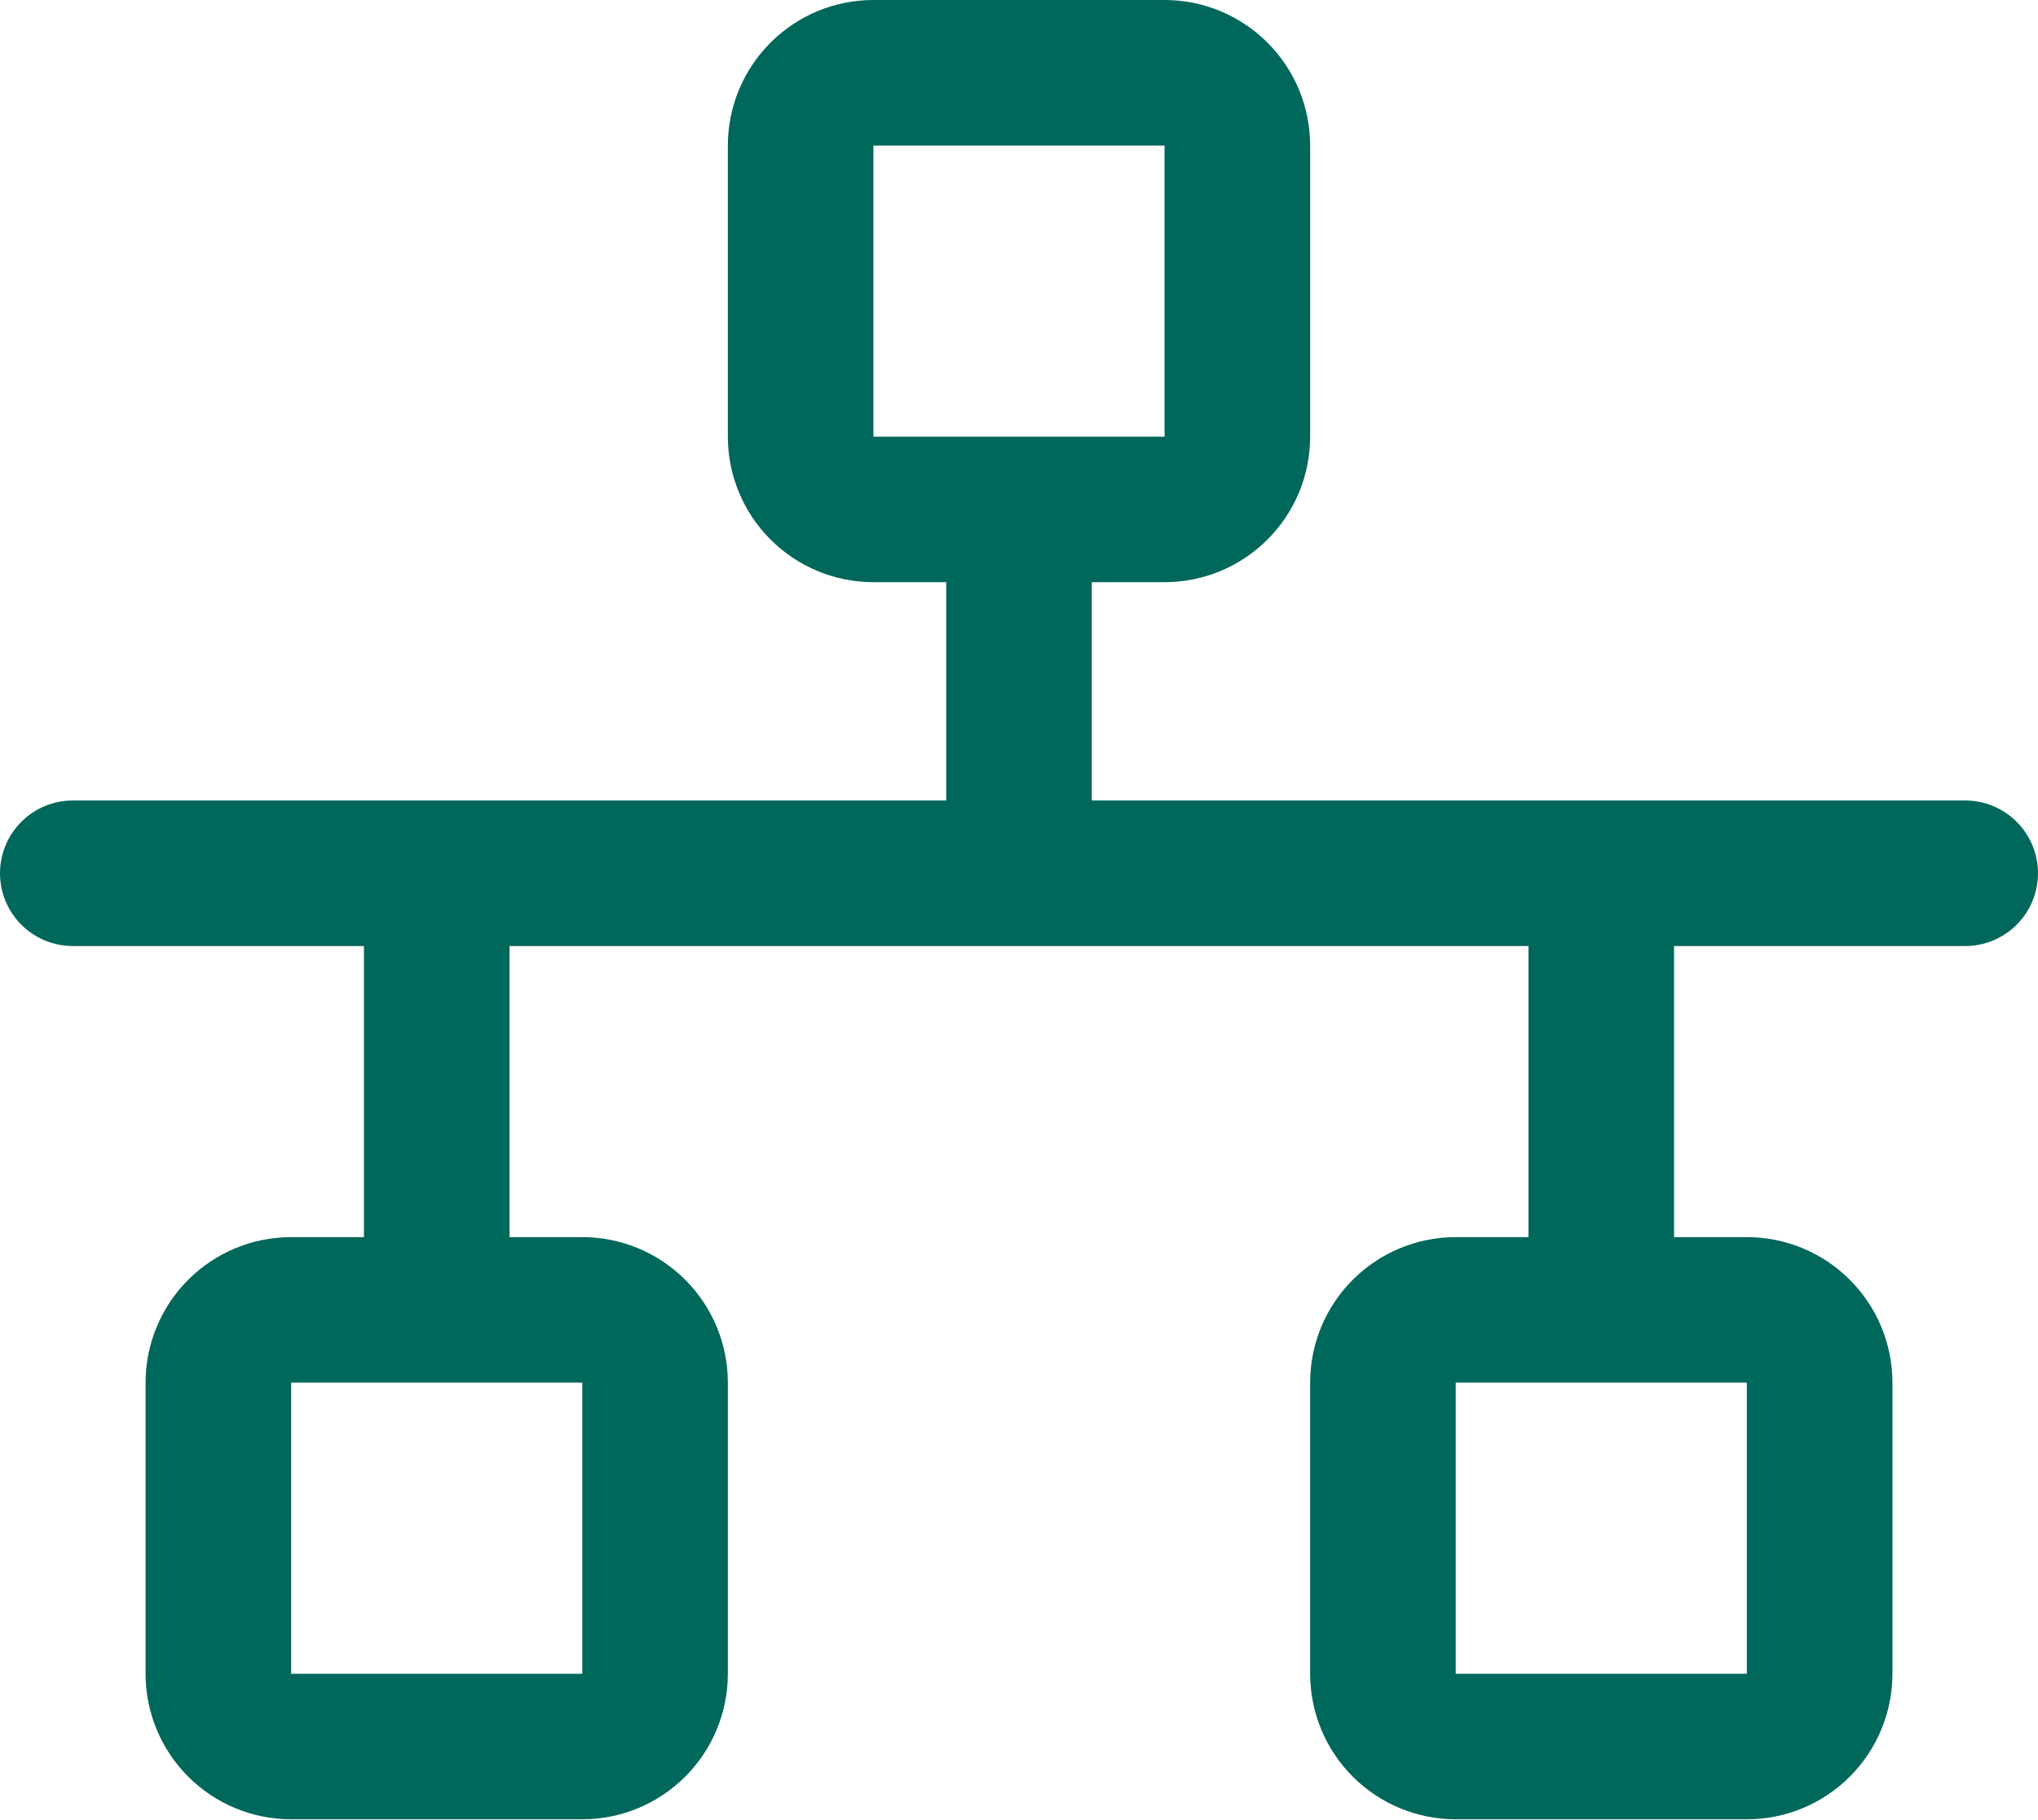
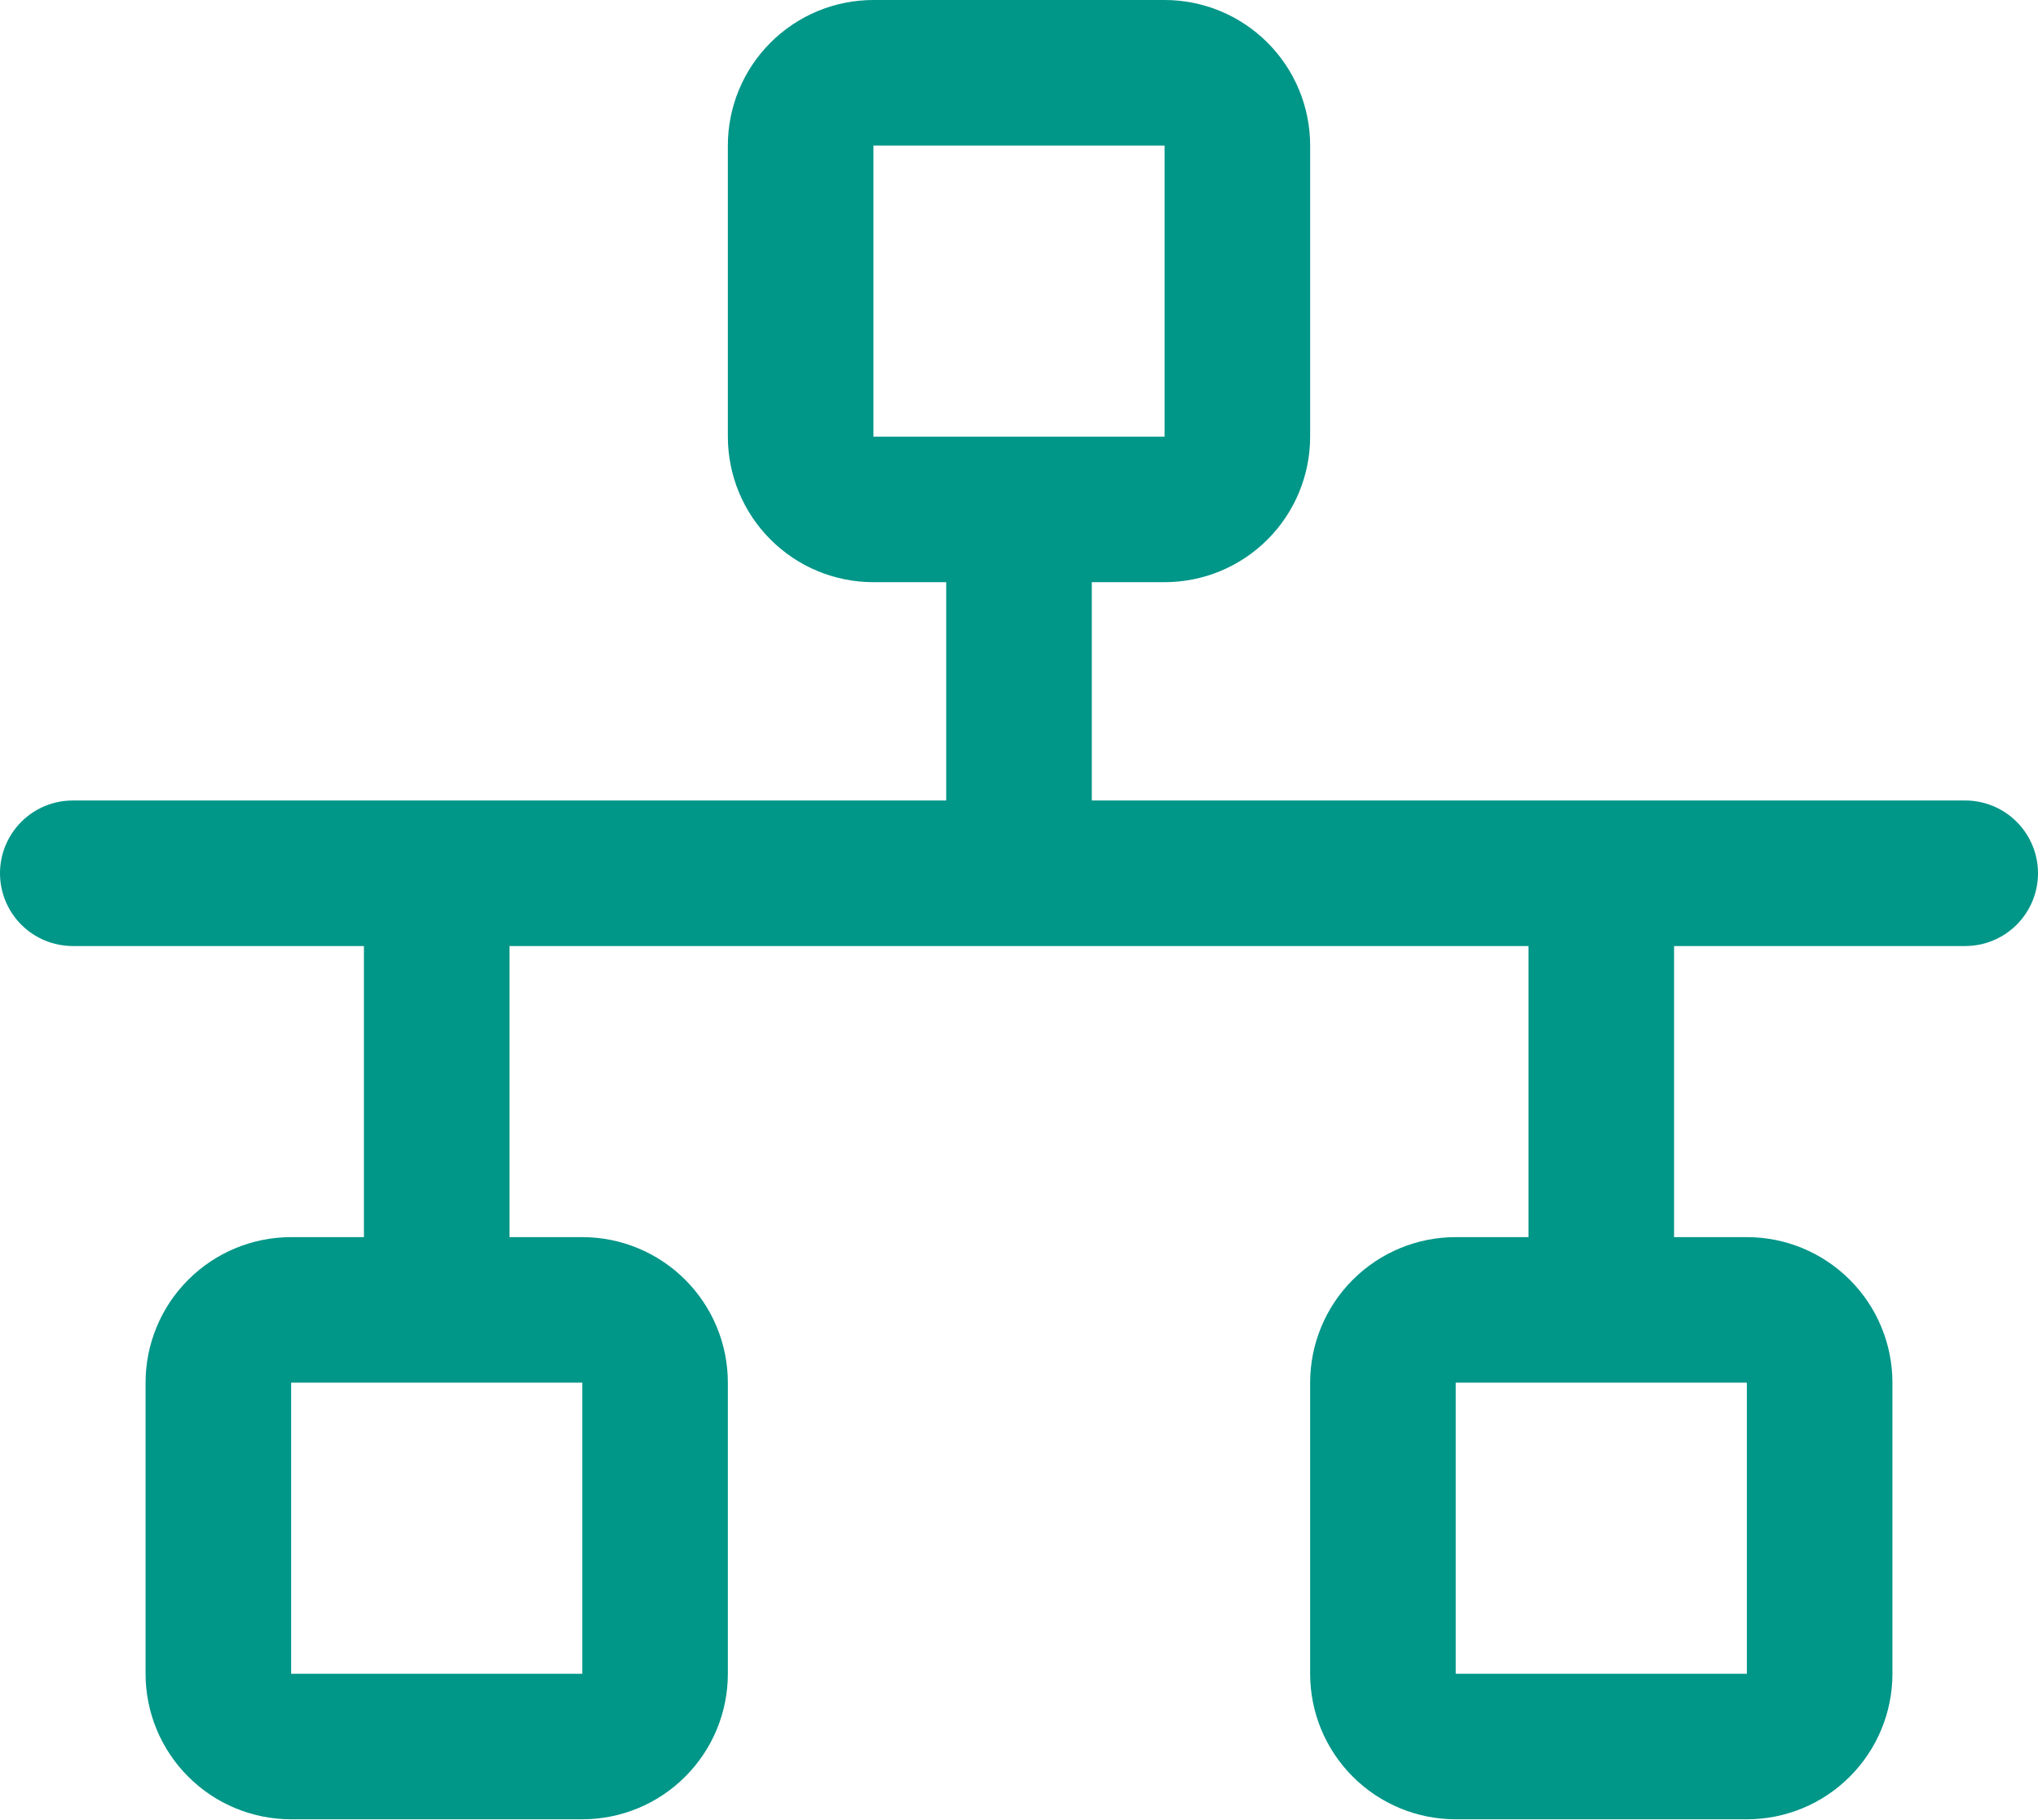
<svg xmlns="http://www.w3.org/2000/svg" width="56" height="50" viewBox="0 0 56 50" fill="none">
-   <path d="M54 22H30V16H32C33.061 16 34.078 15.579 34.828 14.828C35.579 14.078 36 13.061 36 12V4C36 2.939 35.579 1.922 34.828 1.172C34.078 0.421 33.061 0 32 0H24C22.939 0 21.922 0.421 21.172 1.172C20.421 1.922 20 2.939 20 4V12C20 13.061 20.421 14.078 21.172 14.828C21.922 15.579 22.939 16 24 16H26V22H2C1.47 22 0.961 22.211 0.586 22.586C0.211 22.961 0 23.47 0 24C0 24.53 0.211 25.039 0.586 25.414C0.961 25.789 1.47 26 2 26H10V34H8C6.939 34 5.922 34.421 5.172 35.172C4.421 35.922 4 36.939 4 38V46C4 47.061 4.421 48.078 5.172 48.828C5.922 49.579 6.939 50 8 50H16C17.061 50 18.078 49.579 18.828 48.828C19.579 48.078 20 47.061 20 46V38C20 36.939 19.579 35.922 18.828 35.172C18.078 34.421 17.061 34 16 34H14V26H42V34H40C38.939 34 37.922 34.421 37.172 35.172C36.421 35.922 36 36.939 36 38V46C36 47.061 36.421 48.078 37.172 48.828C37.922 49.579 38.939 50 40 50H48C49.061 50 50.078 49.579 50.828 48.828C51.579 48.078 52 47.061 52 46V38C52 36.939 51.579 35.922 50.828 35.172C50.078 34.421 49.061 34 48 34H46V26H54C54.53 26 55.039 25.789 55.414 25.414C55.789 25.039 56 24.53 56 24C56 23.47 55.789 22.961 55.414 22.586C55.039 22.211 54.53 22 54 22ZM24 4H32V12H24V4ZM16 46H8V38H16V46ZM48 46H40V38H48V46Z" fill="#00675B" />
+   <path d="M54 22H30V16H32C33.061 16 34.078 15.579 34.828 14.828C35.579 14.078 36 13.061 36 12V4C36 2.939 35.579 1.922 34.828 1.172C34.078 0.421 33.061 0 32 0H24C22.939 0 21.922 0.421 21.172 1.172C20.421 1.922 20 2.939 20 4V12C20 13.061 20.421 14.078 21.172 14.828C21.922 15.579 22.939 16 24 16H26V22H2C1.47 22 0.961 22.211 0.586 22.586C0.211 22.961 0 23.47 0 24C0 24.53 0.211 25.039 0.586 25.414C0.961 25.789 1.47 26 2 26H10V34H8C6.939 34 5.922 34.421 5.172 35.172C4.421 35.922 4 36.939 4 38V46C4 47.061 4.421 48.078 5.172 48.828C5.922 49.579 6.939 50 8 50H16C17.061 50 18.078 49.579 18.828 48.828C19.579 48.078 20 47.061 20 46V38C20 36.939 19.579 35.922 18.828 35.172C18.078 34.421 17.061 34 16 34H14V26H42V34H40C38.939 34 37.922 34.421 37.172 35.172C36.421 35.922 36 36.939 36 38V46C36 47.061 36.421 48.078 37.172 48.828C37.922 49.579 38.939 50 40 50H48C49.061 50 50.078 49.579 50.828 48.828C51.579 48.078 52 47.061 52 46V38C52 36.939 51.579 35.922 50.828 35.172C50.078 34.421 49.061 34 48 34H46V26H54C54.53 26 55.039 25.789 55.414 25.414C55.789 25.039 56 24.53 56 24C56 23.47 55.789 22.961 55.414 22.586C55.039 22.211 54.53 22 54 22ZM24 4H32V12H24V4ZM16 46H8V38H16V46ZM48 46H40V38H48V46Z" fill="#009688" />
</svg>
